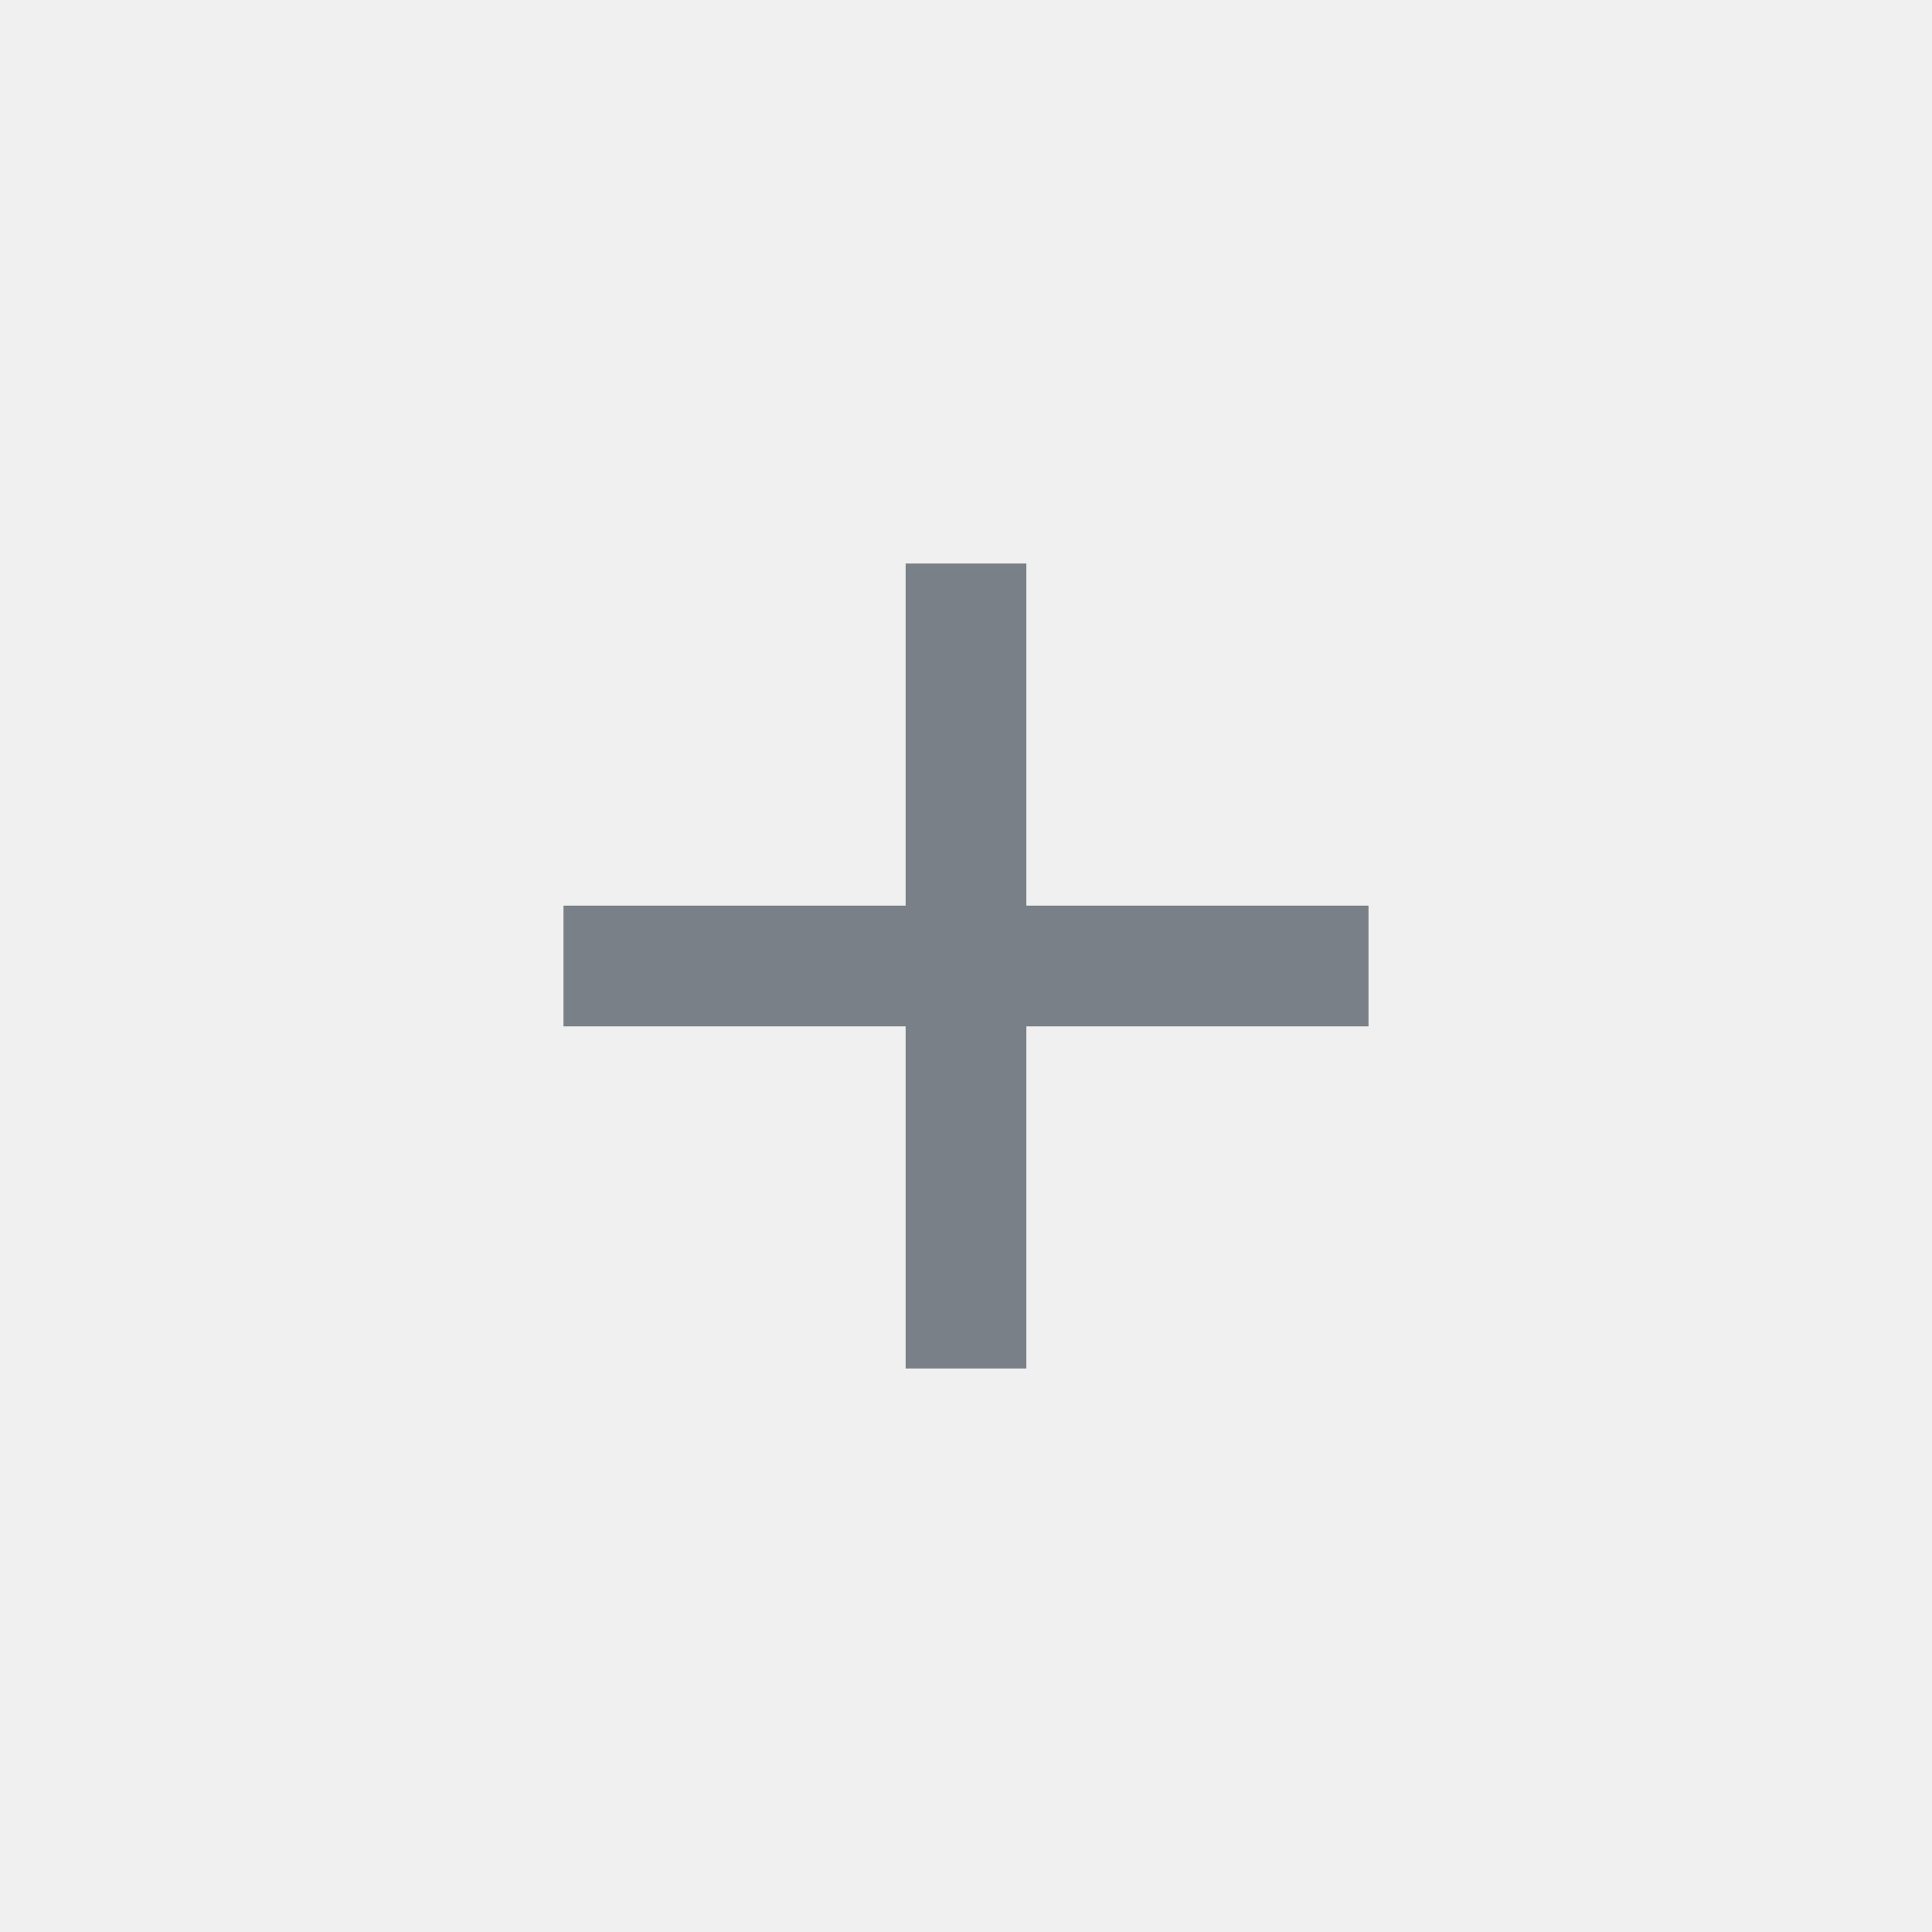
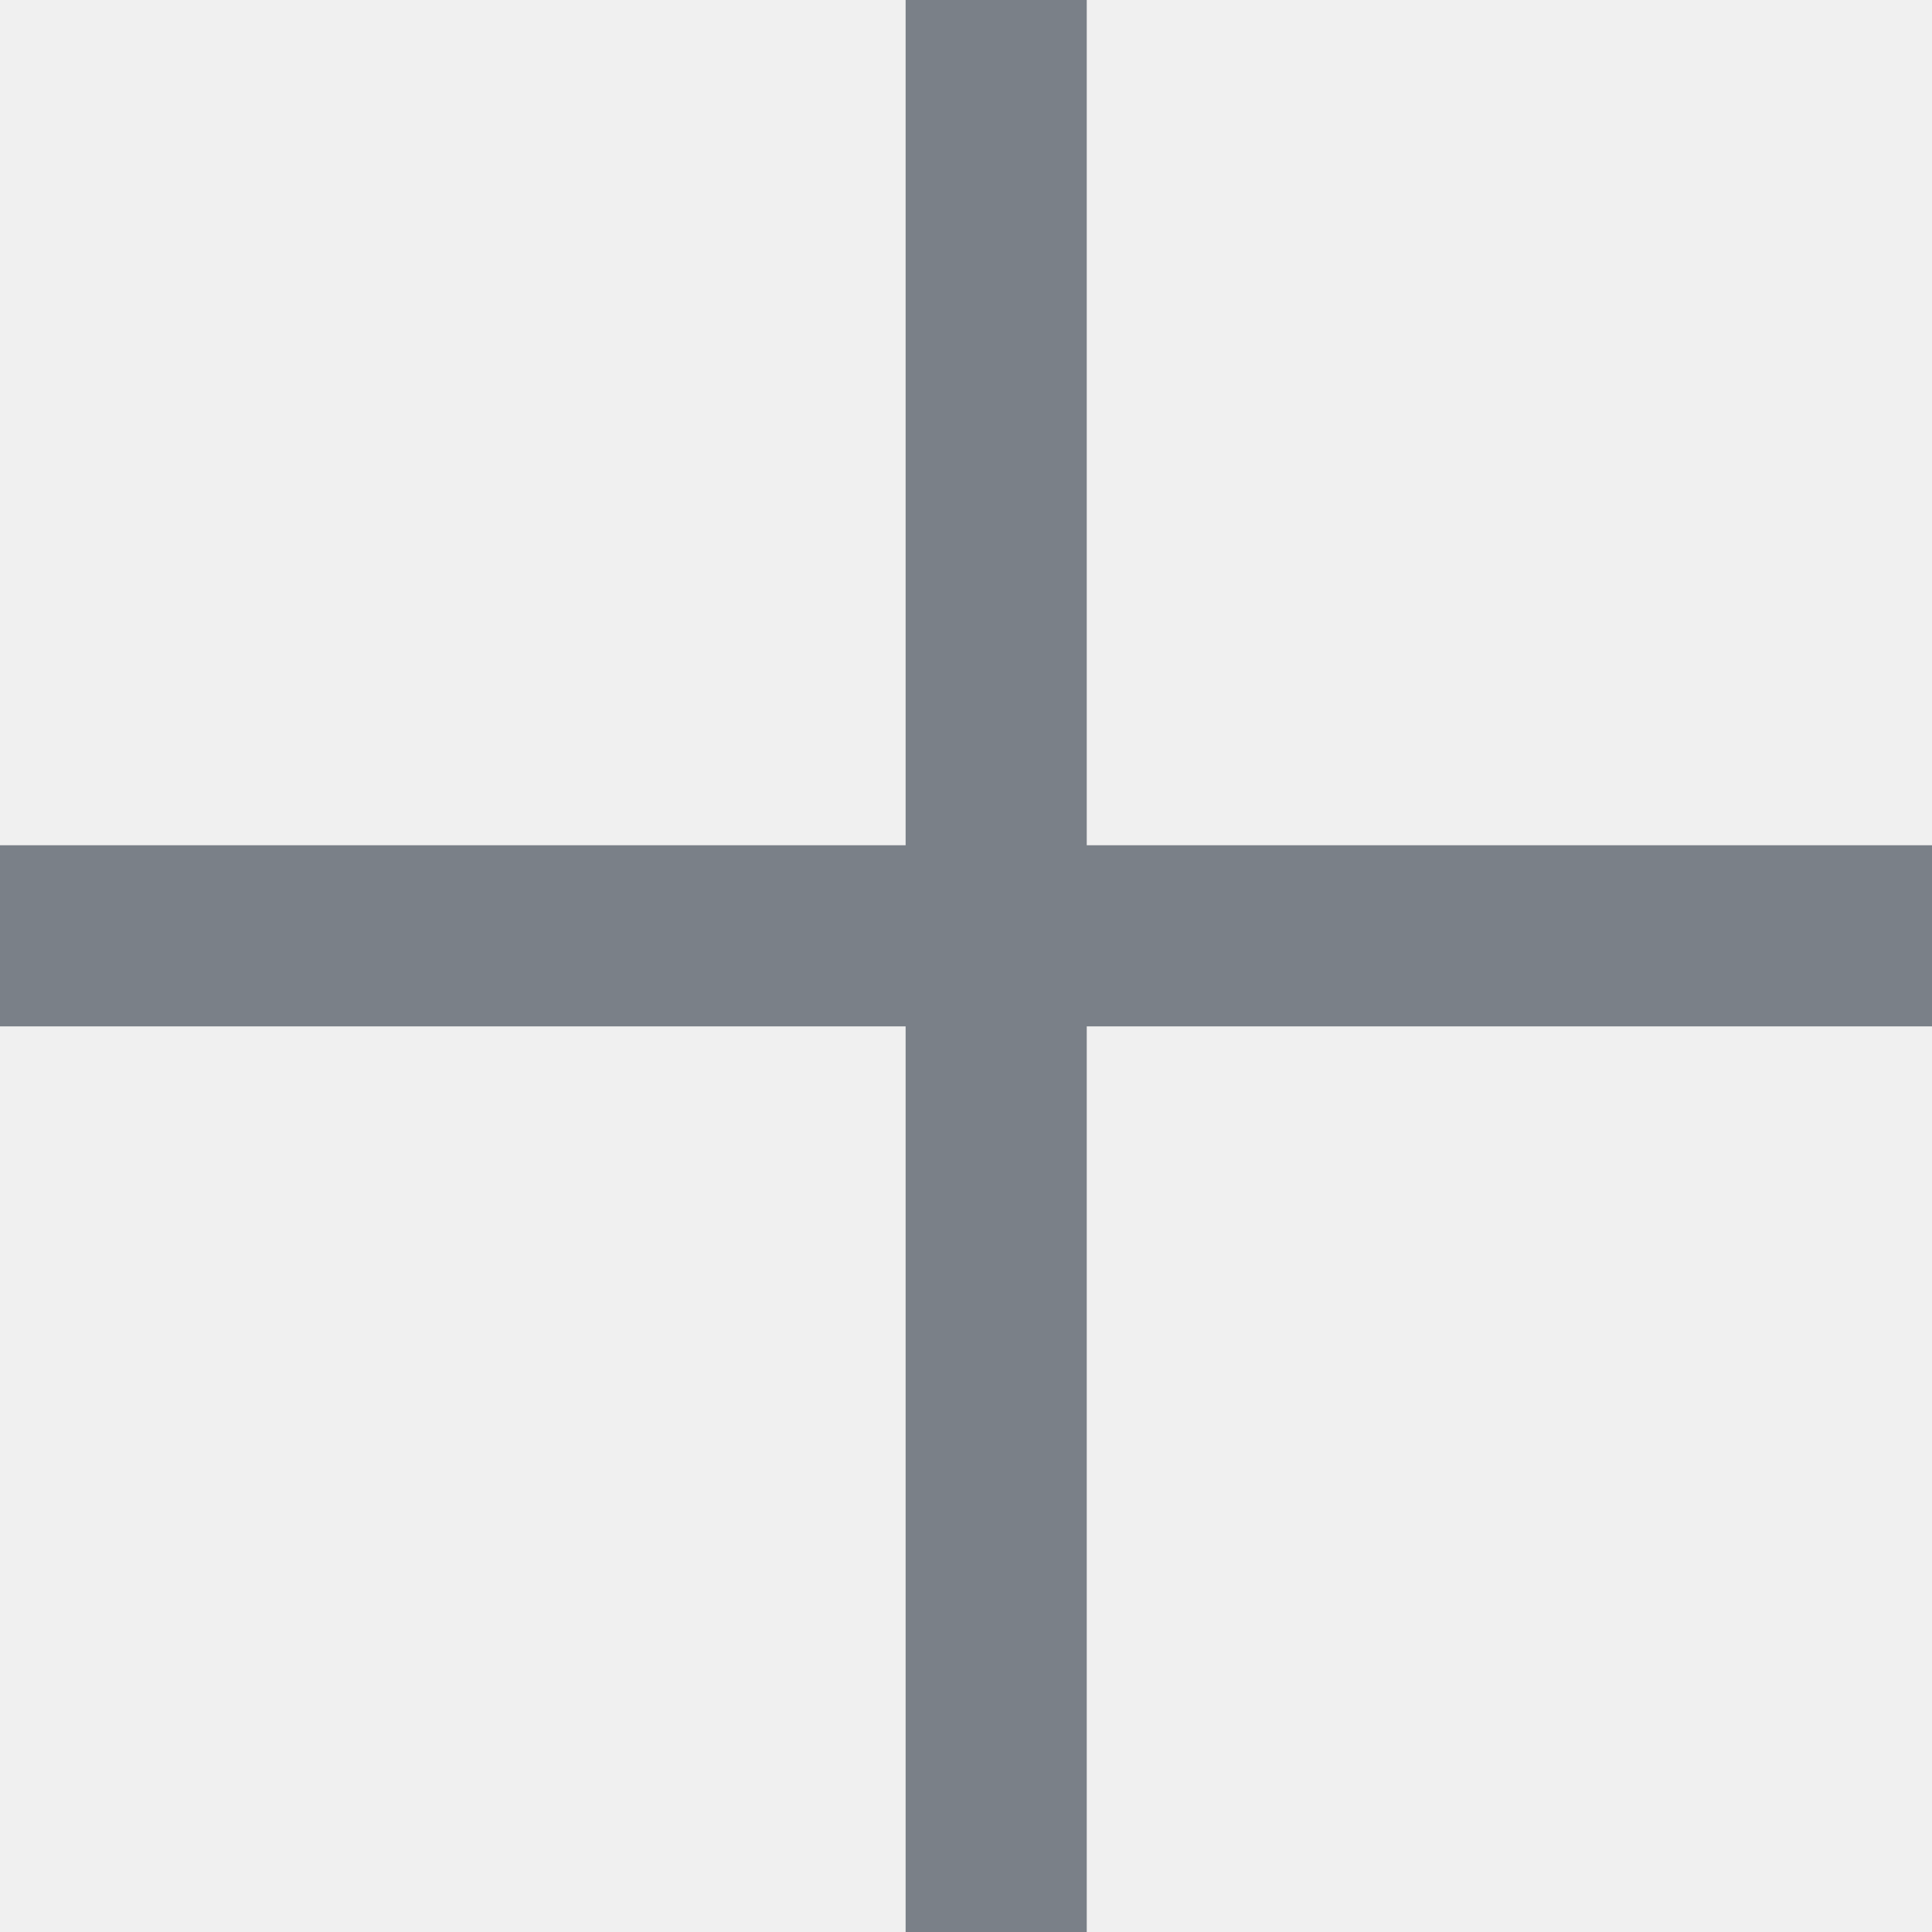
- <svg xmlns="http://www.w3.org/2000/svg" width="24" height="24" viewBox="0 0 24 24" fill="none">
-   <g clip-path="url(#clip0_661_2773)">
-     <rect x="7" y="11.25" width="10" height="1.5" fill="#7A8088" />
-     <rect x="12.75" y="7" width="10" height="1.5" transform="rotate(90 12.75 7)" fill="#7A8088" />
+ <svg xmlns="http://www.w3.org/2000/svg" width="16" height="16" viewBox="0 0 16 16" fill="none">
+   <g clip-path="url(#clip0_1917_179)">
+     <rect y="7" width="16" height="1.5" fill="#7A8088" />
+     <rect x="9" width="16" height="1.5" transform="rotate(90 9 0)" fill="#7A8088" />
  </g>
  <defs>
-     <clipPath id="clip0_661_2773">
-       <rect width="10" height="10" fill="white" transform="translate(7 7)" />
+     <clipPath id="clip0_1917_179">
+       <rect width="16" height="16" fill="white" />
    </clipPath>
  </defs>
</svg>
